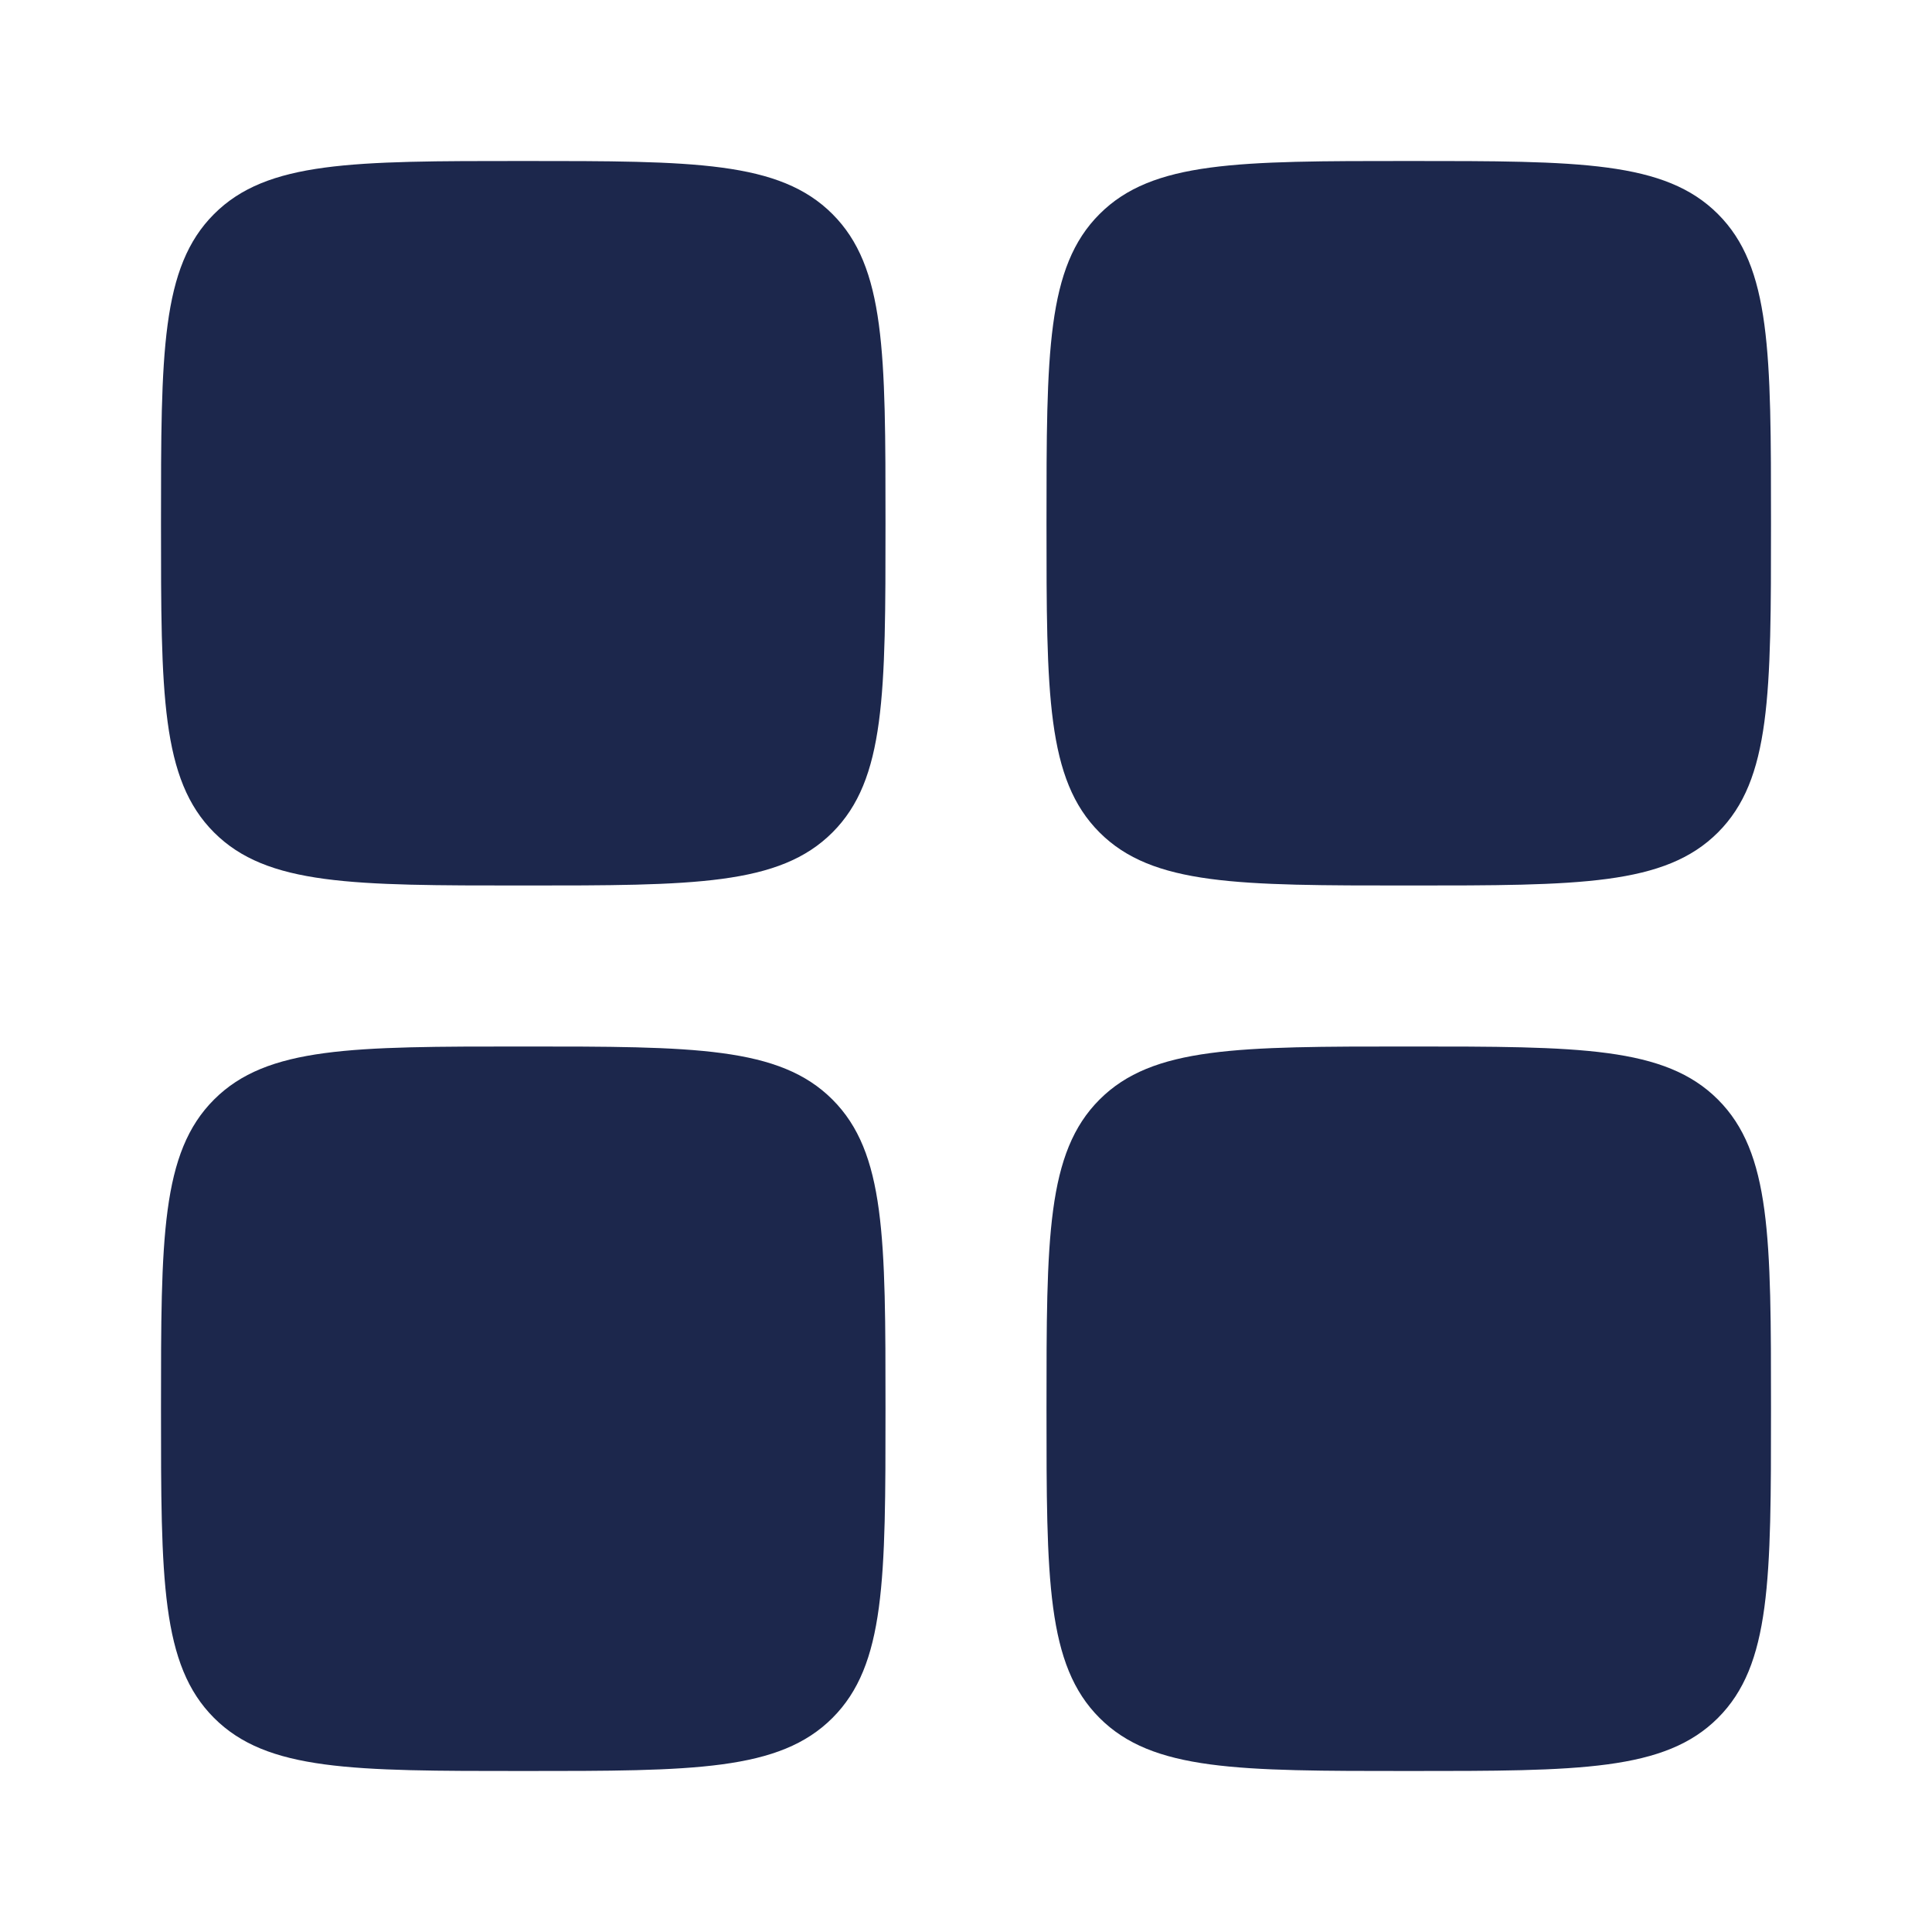
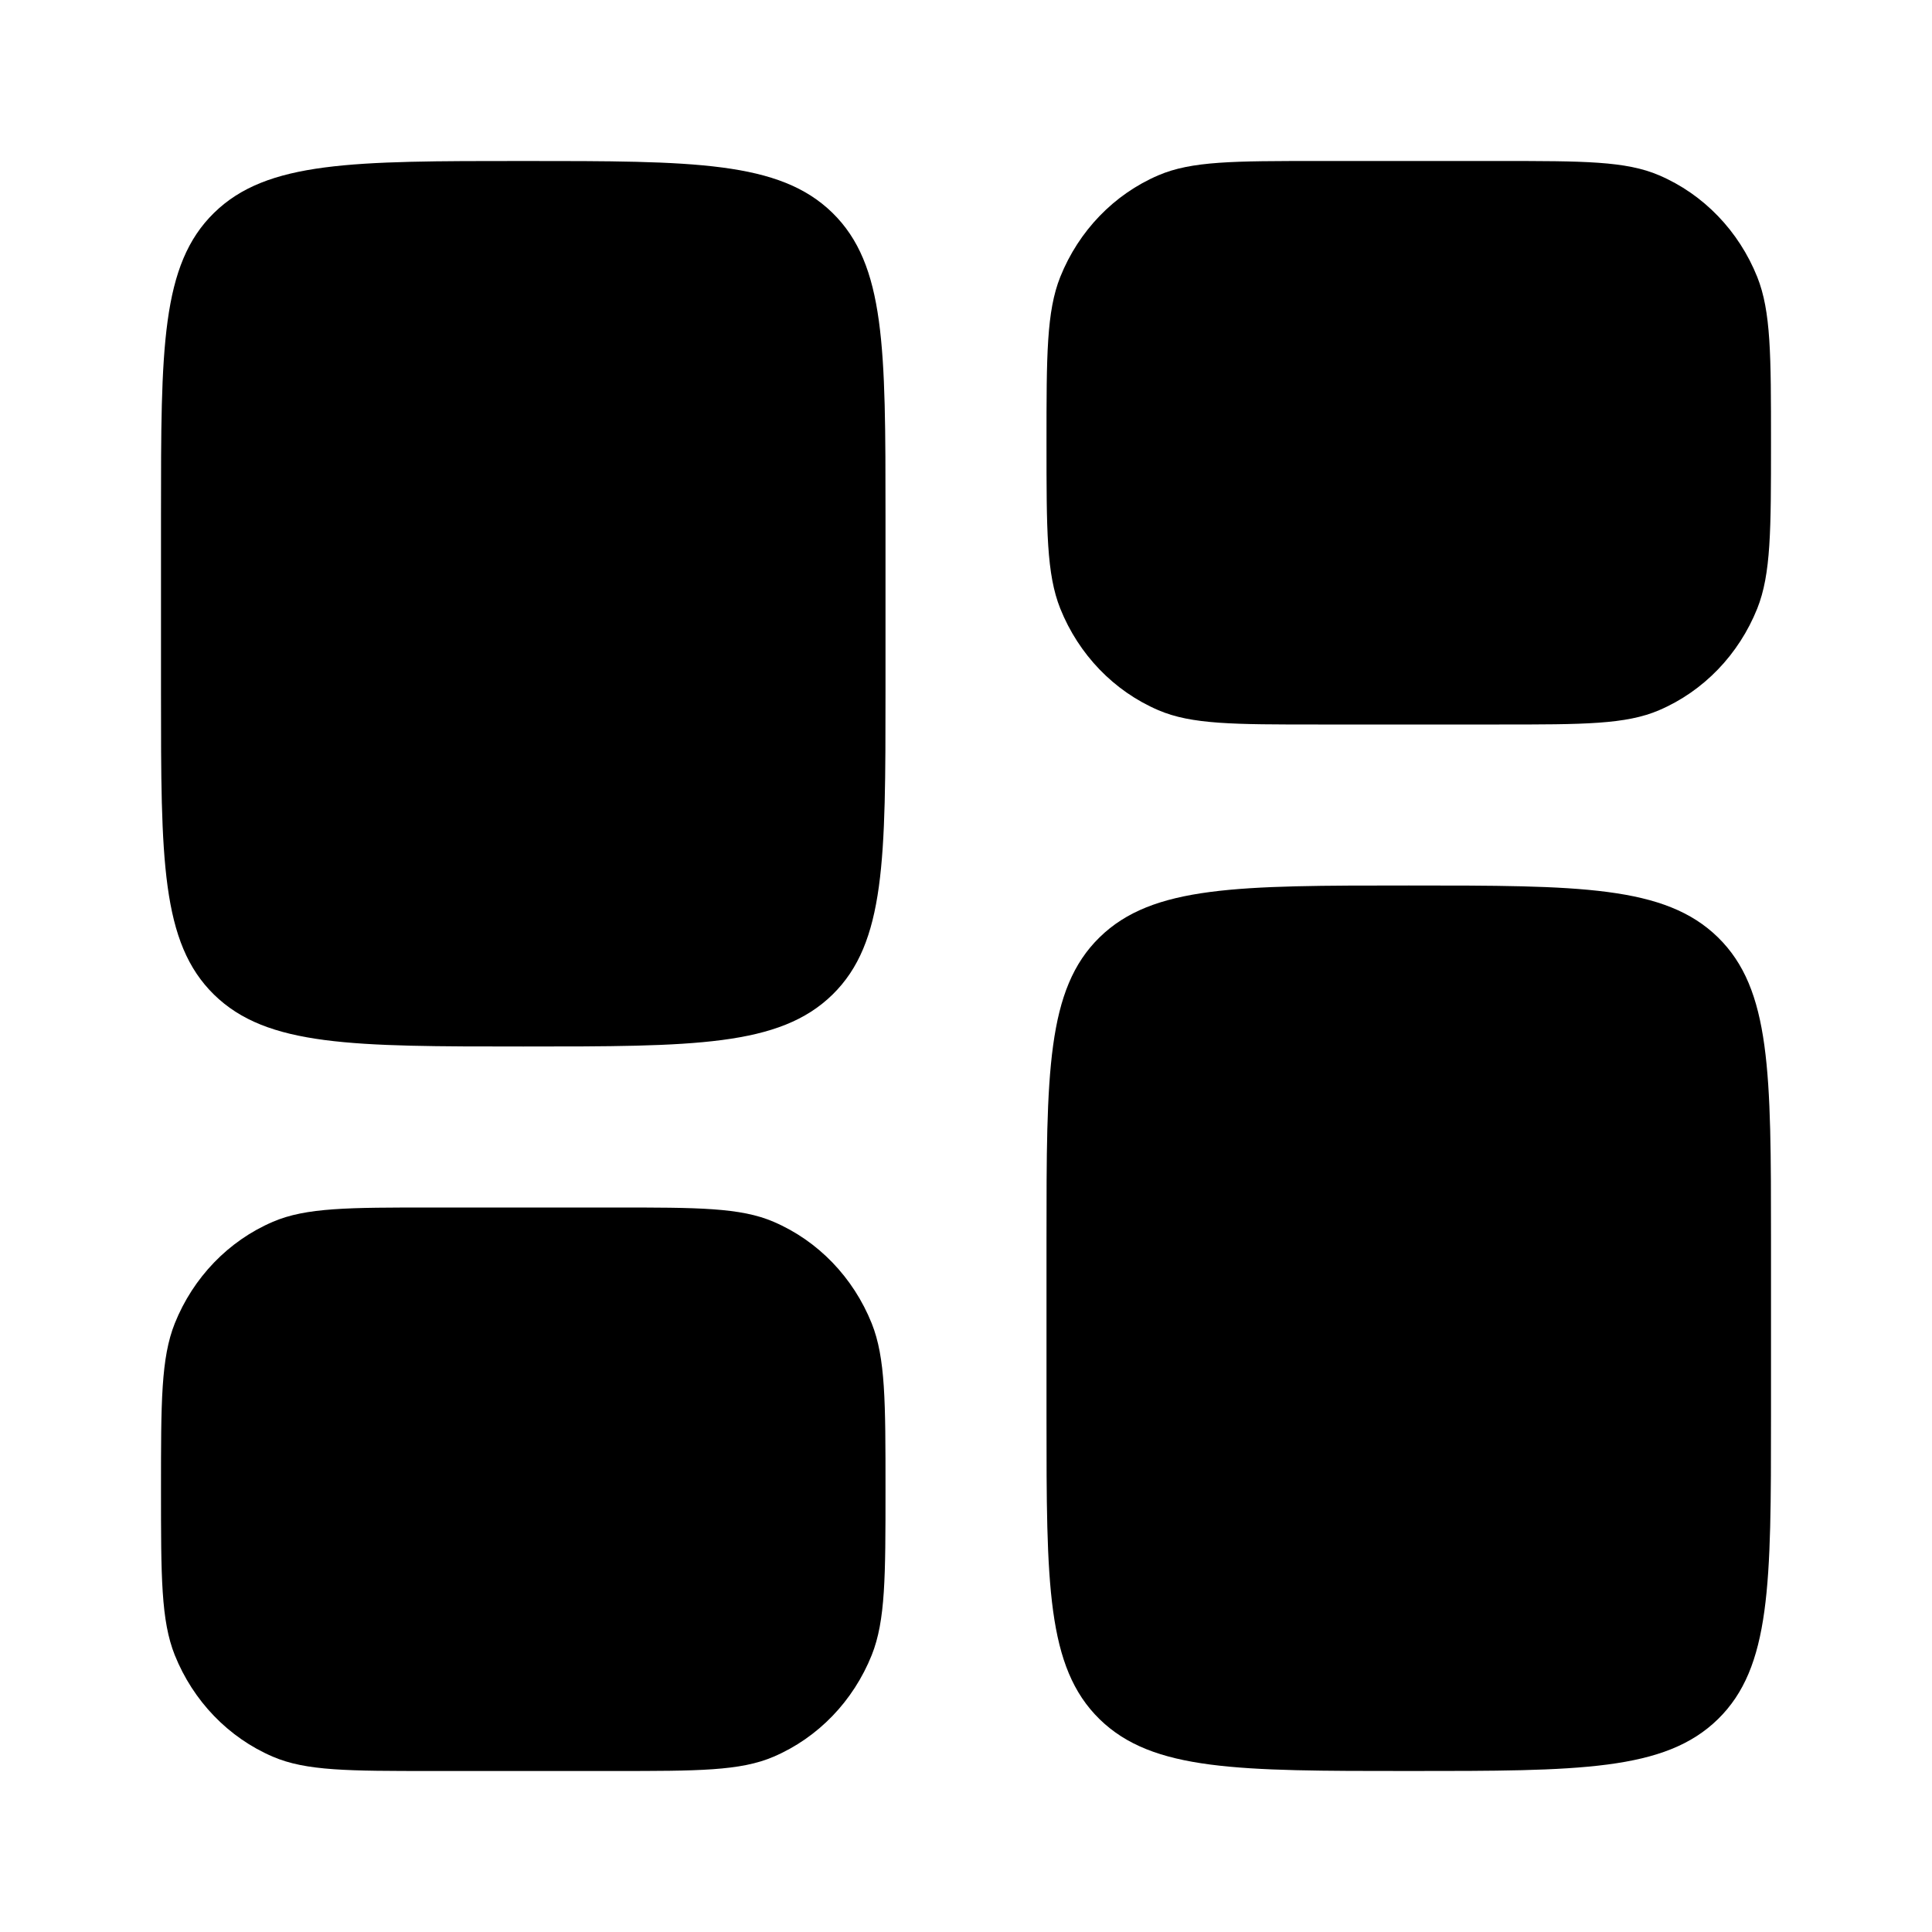
- <svg xmlns="http://www.w3.org/2000/svg" width="24" height="24" viewBox="0 0 24 24" fill="none">
-   <path d="M2 6.5C2 4.379 2 3.318 2.659 2.659C3.318 2 4.379 2 6.5 2C8.621 2 9.682 2 10.341 2.659C11 3.318 11 4.379 11 6.5C11 8.621 11 9.682 10.341 10.341C9.682 11 8.621 11 6.5 11C4.379 11 3.318 11 2.659 10.341C2 9.682 2 8.621 2 6.5Z" fill="#1C274C" />
-   <path d="M13 17.5C13 15.379 13 14.318 13.659 13.659C14.318 13 15.379 13 17.5 13C19.621 13 20.682 13 21.341 13.659C22 14.318 22 15.379 22 17.5C22 19.621 22 20.682 21.341 21.341C20.682 22 19.621 22 17.5 22C15.379 22 14.318 22 13.659 21.341C13 20.682 13 19.621 13 17.5Z" fill="#1C274C" />
-   <path d="M2 17.5C2 15.379 2 14.318 2.659 13.659C3.318 13 4.379 13 6.5 13C8.621 13 9.682 13 10.341 13.659C11 14.318 11 15.379 11 17.5C11 19.621 11 20.682 10.341 21.341C9.682 22 8.621 22 6.5 22C4.379 22 3.318 22 2.659 21.341C2 20.682 2 19.621 2 17.5Z" fill="#1C274C" />
-   <path d="M13 6.5C13 4.379 13 3.318 13.659 2.659C14.318 2 15.379 2 17.5 2C19.621 2 20.682 2 21.341 2.659C22 3.318 22 4.379 22 6.5C22 8.621 22 9.682 21.341 10.341C20.682 11 19.621 11 17.5 11C15.379 11 14.318 11 13.659 10.341C13 9.682 13 8.621 13 6.5Z" fill="#1C274C" />
+ <svg xmlns="http://www.w3.org/2000/svg" width="24" height="24" viewBox="0 0 24 24" fill="none" stroke-width="1.5" class="solar solar-widget-5-bold">
+   <path d="M13 15.4C13 13.326 13 12.289 13.659 11.644C14.318 11 15.379 11 17.5 11C19.621 11 20.682 11 21.341 11.644C22 12.289 22 13.326 22 15.4V17.6C22 19.674 22 20.711 21.341 21.356C20.682 22 19.621 22 17.5 22C15.379 22 14.318 22 13.659 21.356C13 20.711 13 19.674 13 17.6V15.4Z" fill="currentColor" />
+   <path d="M2 8.6C2 10.674 2 11.711 2.659 12.356C3.318 13 4.379 13 6.5 13C8.621 13 9.682 13 10.341 12.356C11 11.711 11 10.674 11 8.6V6.4C11 4.326 11 3.289 10.341 2.644C9.682 2 8.621 2 6.5 2C4.379 2 3.318 2 2.659 2.644C2 3.289 2 4.326 2 6.4V8.6Z" fill="currentColor" />
+   <path d="M13 5.5C13 4.413 13 3.869 13.171 3.44C13.4 2.869 13.838 2.414 14.389 2.178C14.802 2 15.327 2 16.375 2H18.625C19.673 2 20.198 2 20.611 2.178C21.162 2.414 21.6 2.869 21.829 3.44C22 3.869 22 4.413 22 5.5C22 6.587 22 7.131 21.829 7.56C21.6 8.131 21.162 8.586 20.611 8.822C20.198 9 19.673 9 18.625 9H16.375C15.327 9 14.802 9 14.389 8.822C13.838 8.586 13.4 8.131 13.171 7.56C13 7.131 13 6.587 13 5.5Z" fill="currentColor" />
+   <path d="M2 18.5C2 19.587 2 20.131 2.171 20.56C2.4 21.131 2.838 21.586 3.389 21.822C3.802 22 4.327 22 5.375 22H7.625C8.673 22 9.198 22 9.611 21.822C10.162 21.586 10.6 21.131 10.829 20.56C11 20.131 11 19.587 11 18.5C11 17.413 11 16.869 10.829 16.44C10.6 15.869 10.162 15.414 9.611 15.178C9.198 15 8.673 15 7.625 15H5.375C4.327 15 3.802 15 3.389 15.178C2.838 15.414 2.4 15.869 2.171 16.44C2 16.869 2 17.413 2 18.5Z" fill="currentColor" />
</svg>
